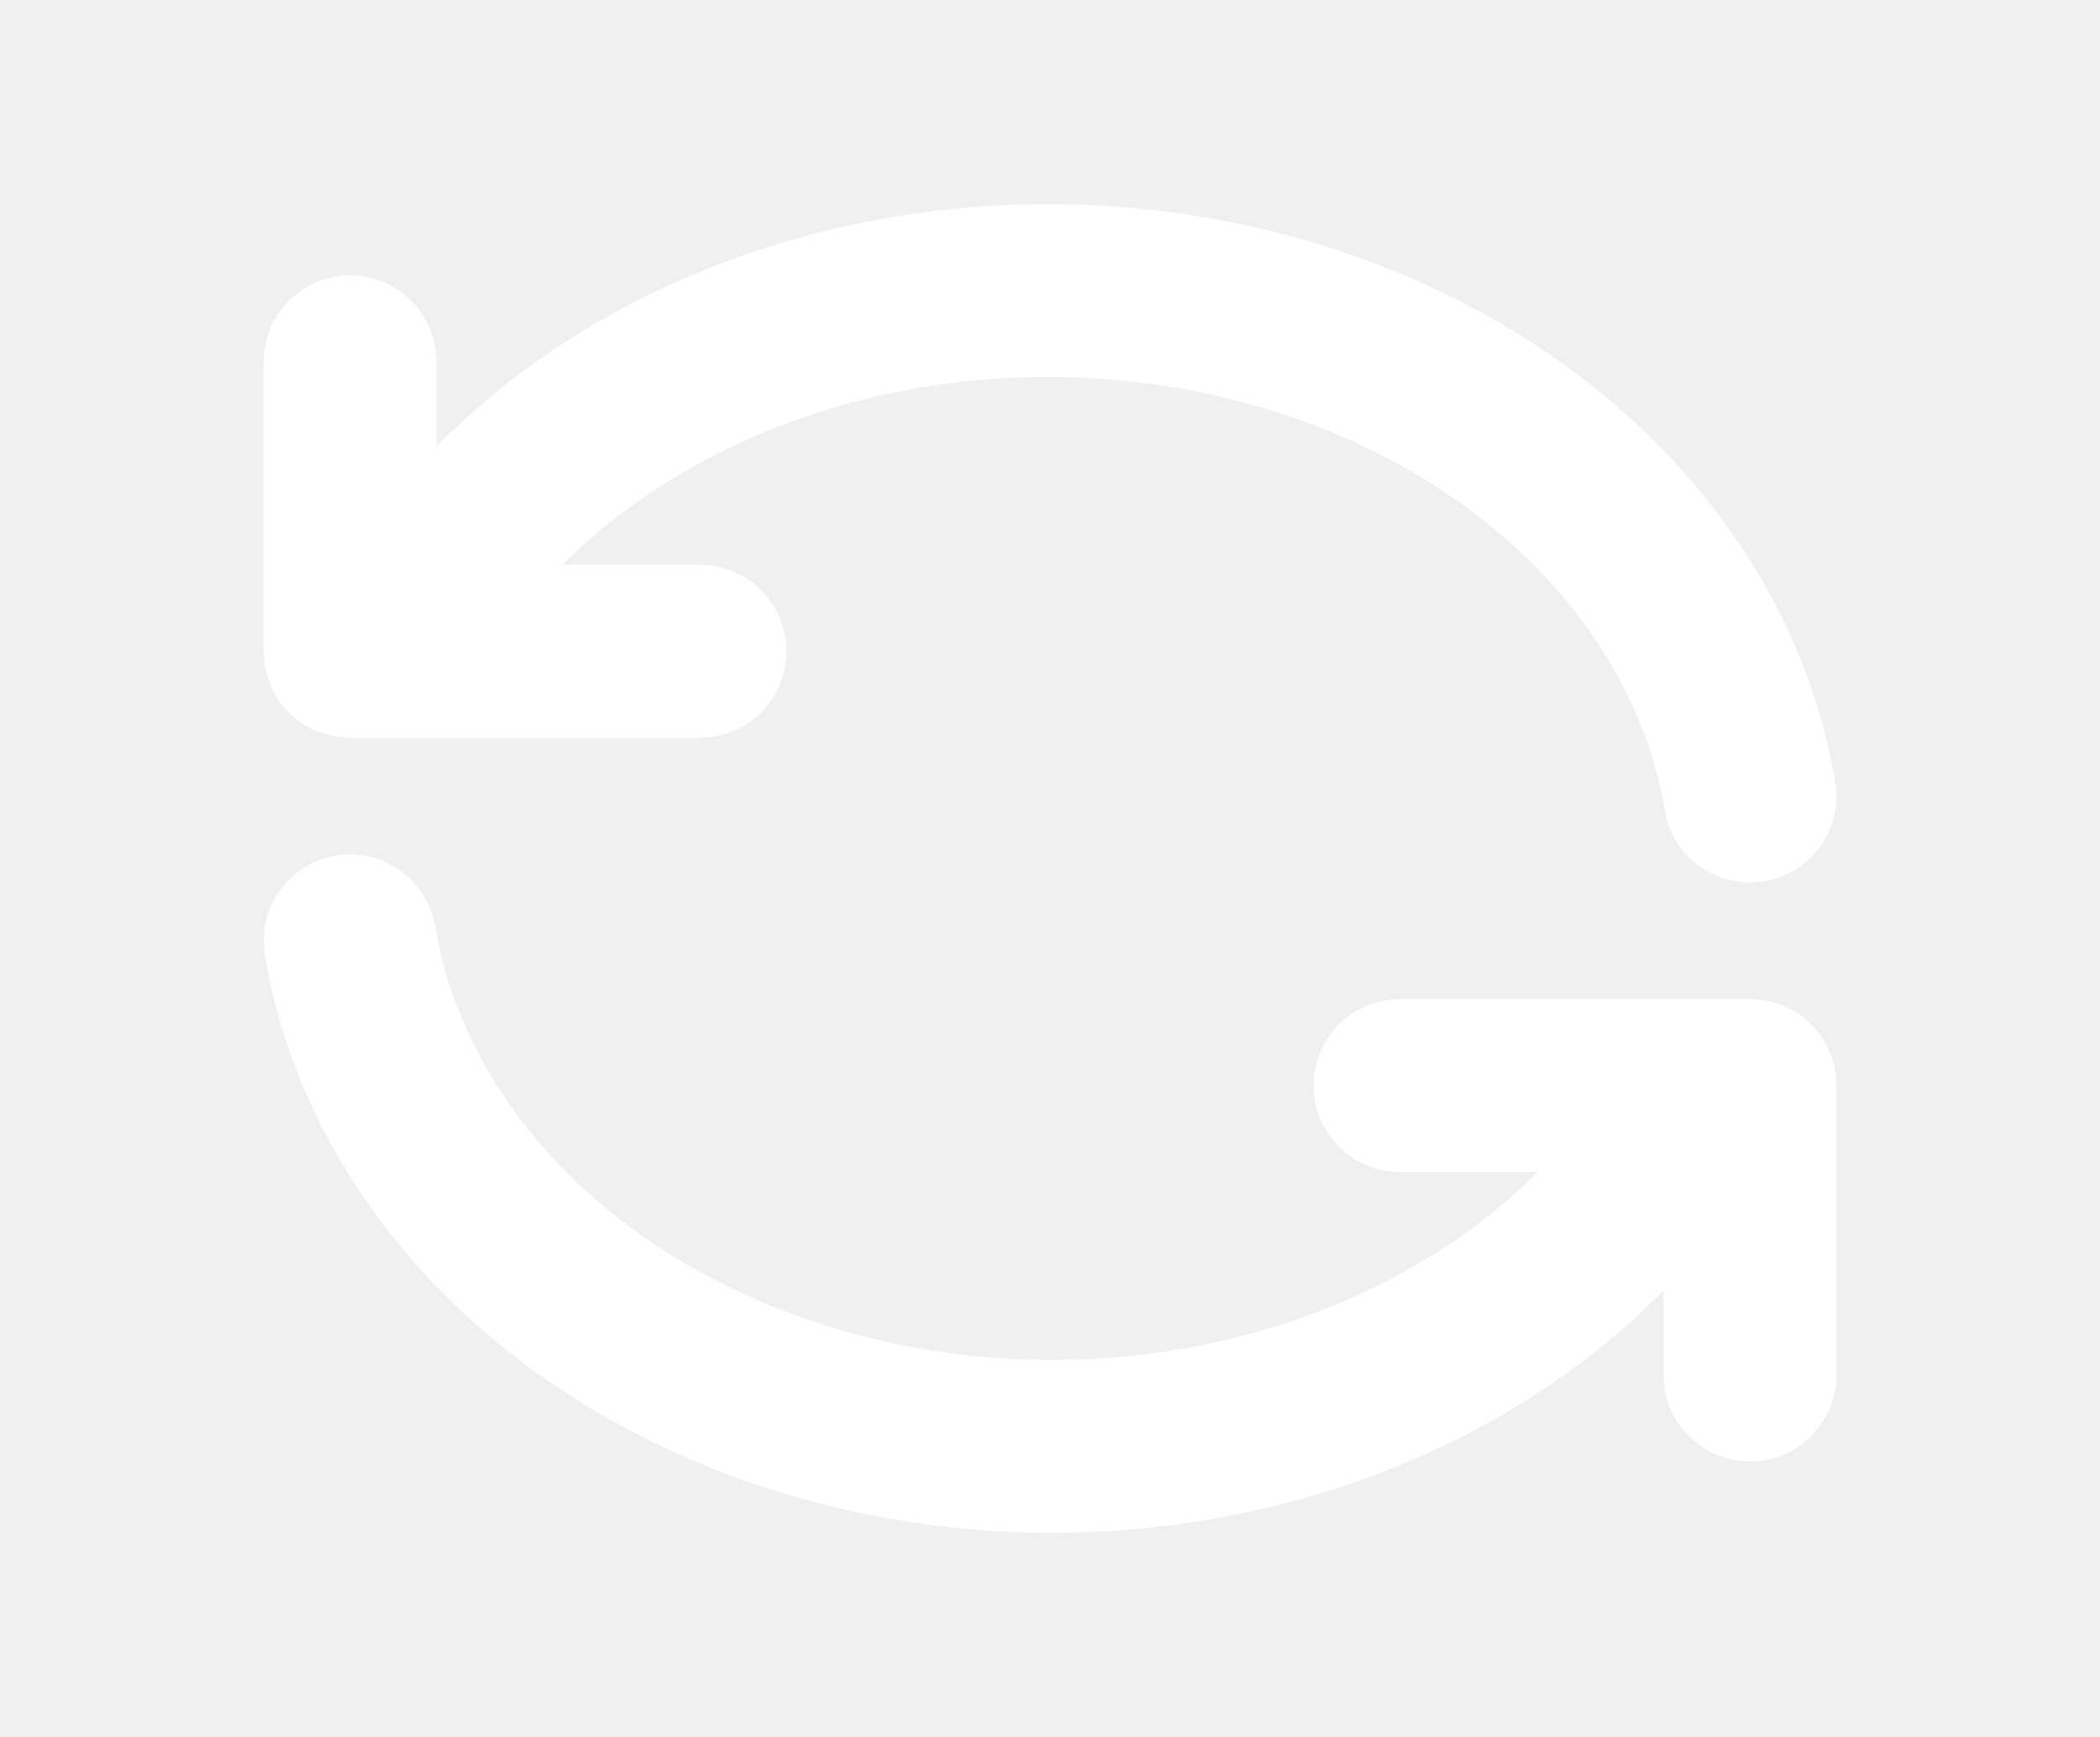
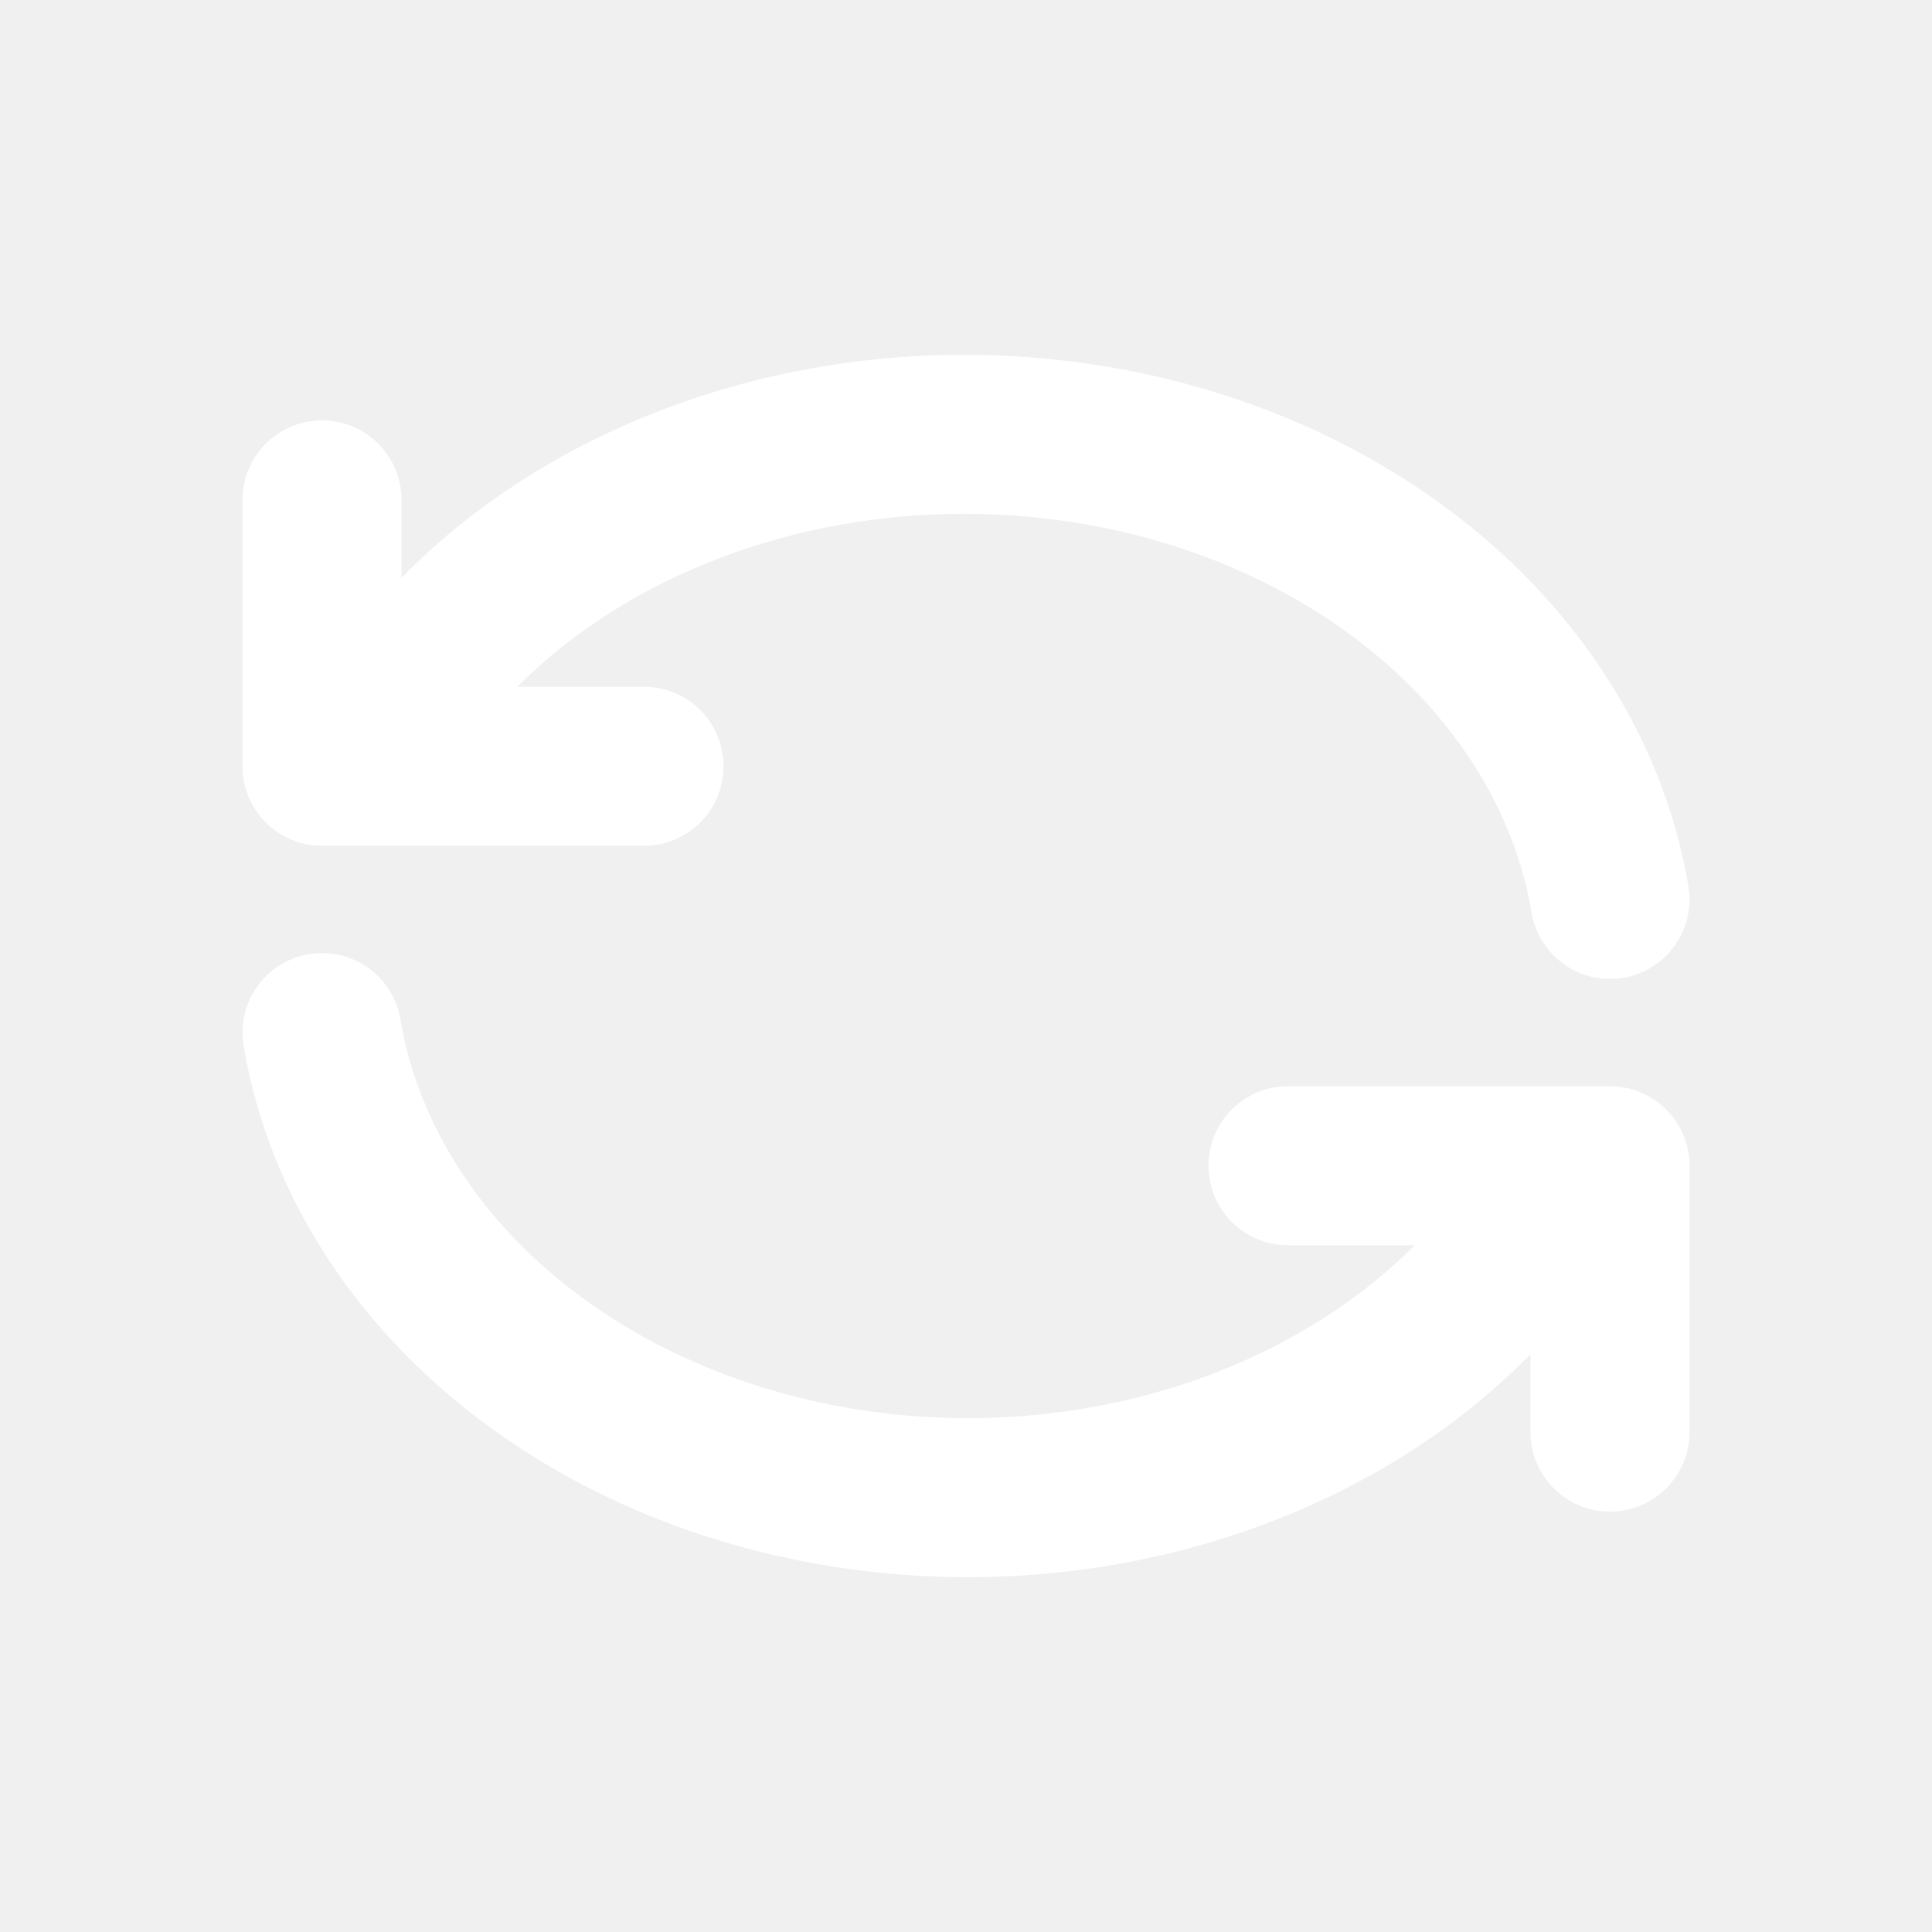
- <svg xmlns="http://www.w3.org/2000/svg" width="81" height="67" viewBox="0 0 81 67" fill="none">
+ <svg xmlns="http://www.w3.org/2000/svg" width="50" height="50" viewBox="0 0 81 67" fill="none">
  <path d="M67.5 30.709C66.675 25.796 63.919 21.244 59.659 17.754C55.398 14.264 49.868 12.03 43.921 11.395C37.974 10.76 31.94 11.76 26.748 14.242C21.555 16.723 17.494 20.547 15.188 25.126M13.5 13.959V25.126H27" stroke="white" stroke-width="6.667" stroke-linecap="round" stroke-linejoin="round" />
  <path d="M13.5 36.291C14.325 41.204 17.081 45.756 21.341 49.246C25.602 52.736 31.132 54.97 37.079 55.605C43.026 56.24 49.06 55.239 54.252 52.758C59.445 50.277 63.507 46.453 65.812 41.874M67.5 53.041V41.874H54" stroke="white" stroke-width="6.667" stroke-linecap="round" stroke-linejoin="round" />
</svg>
